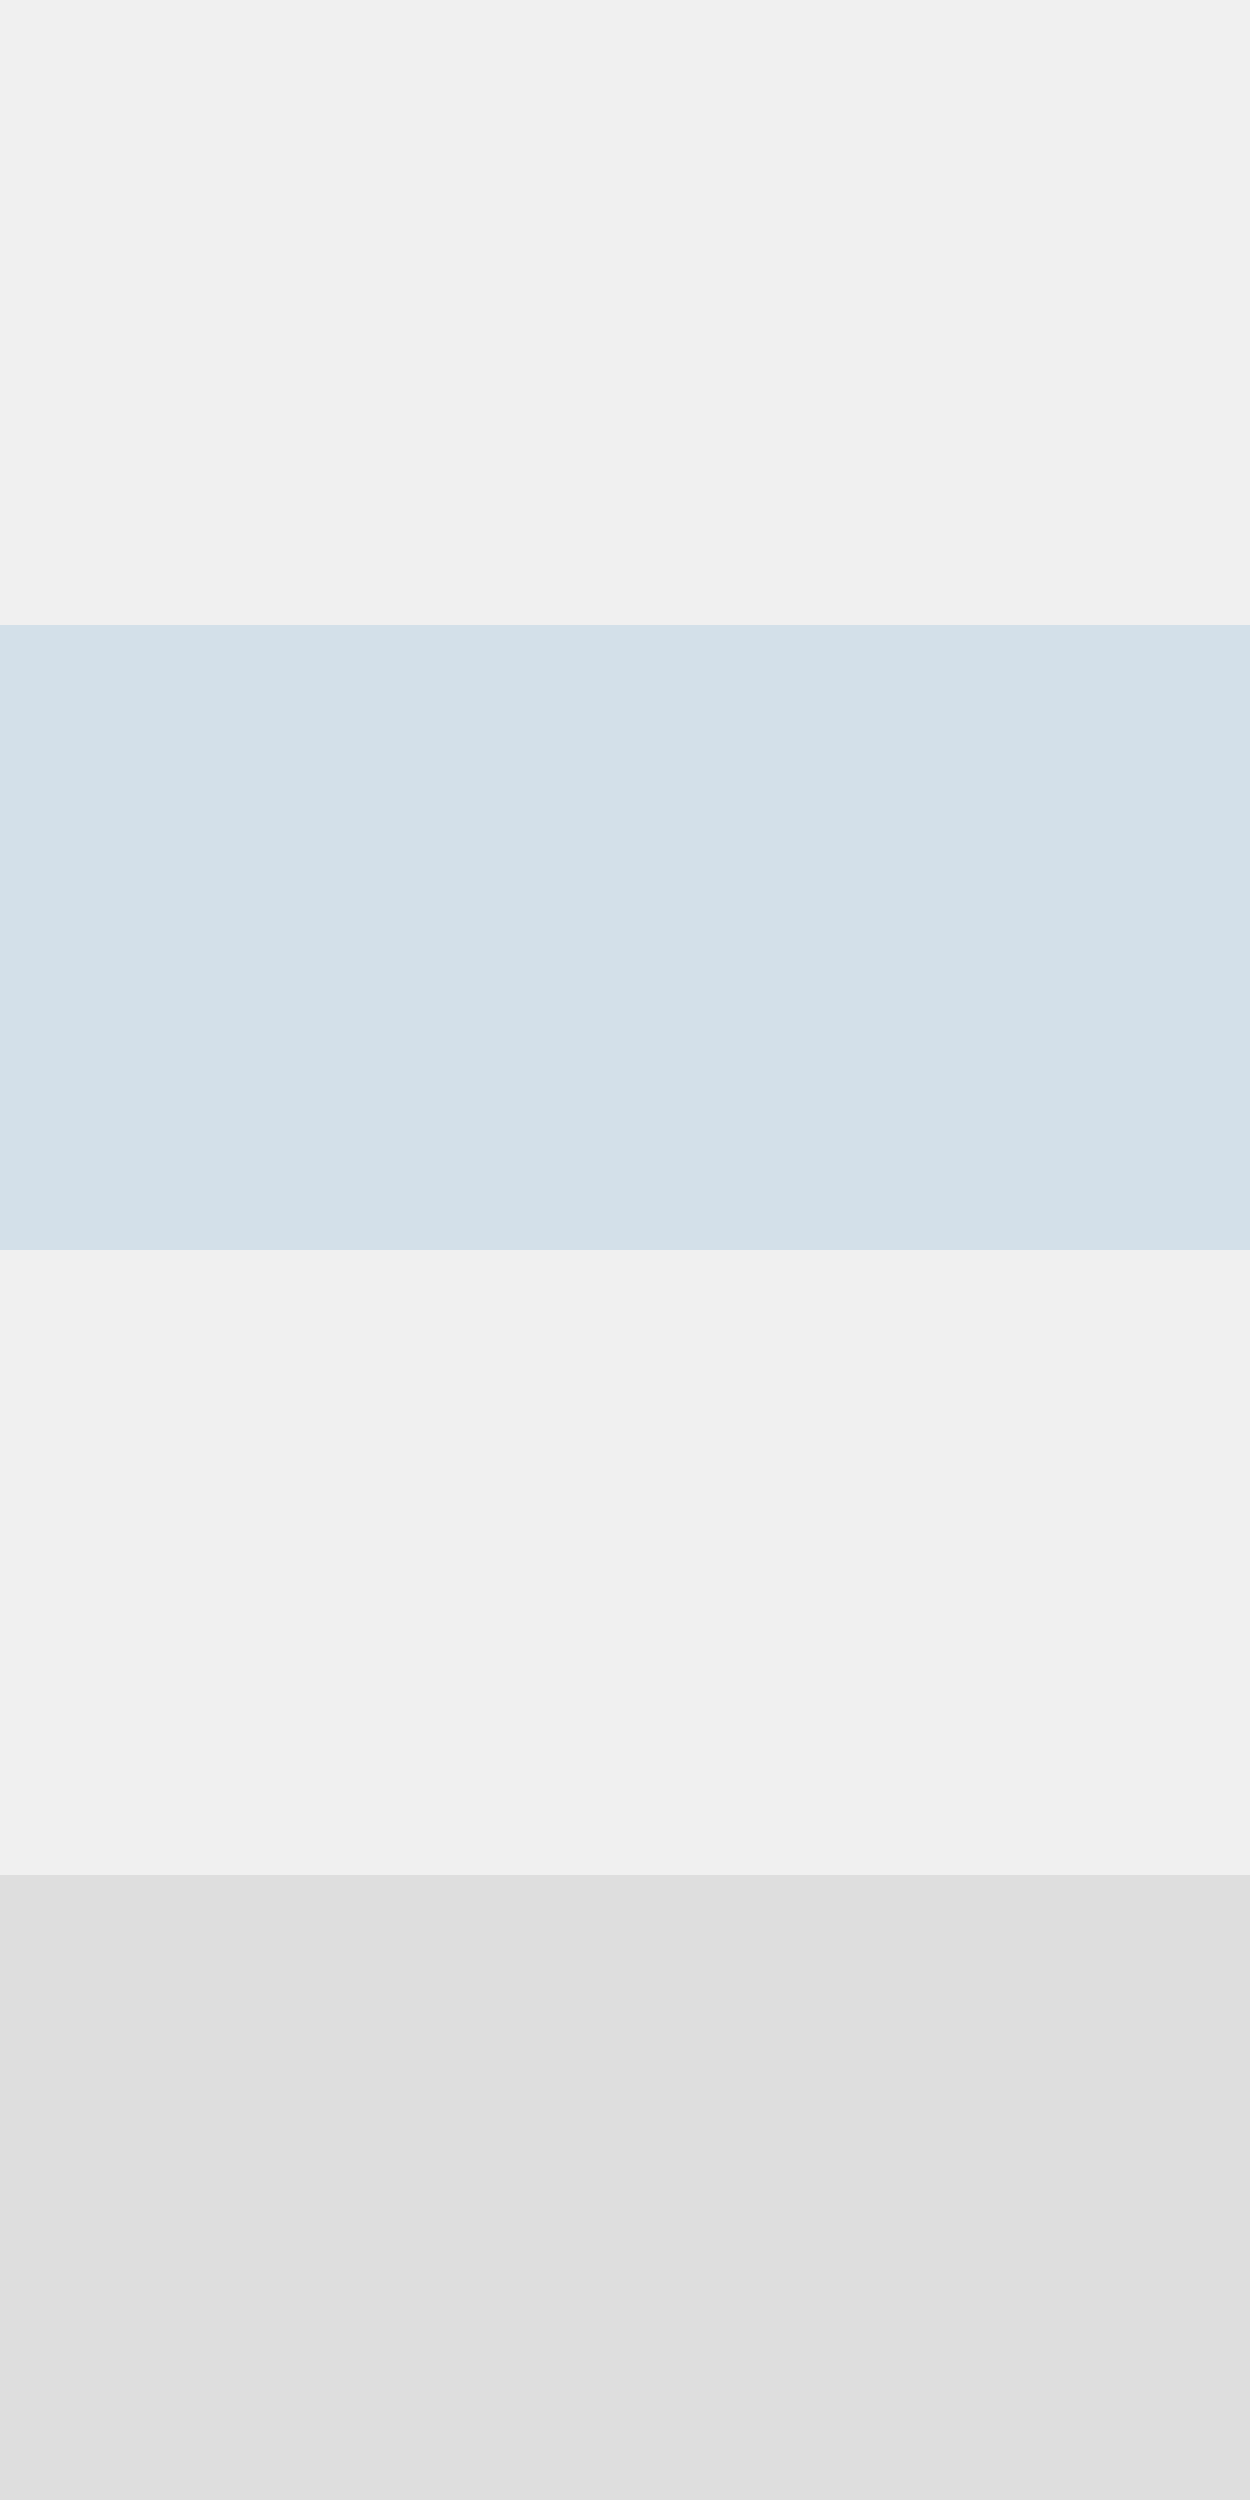
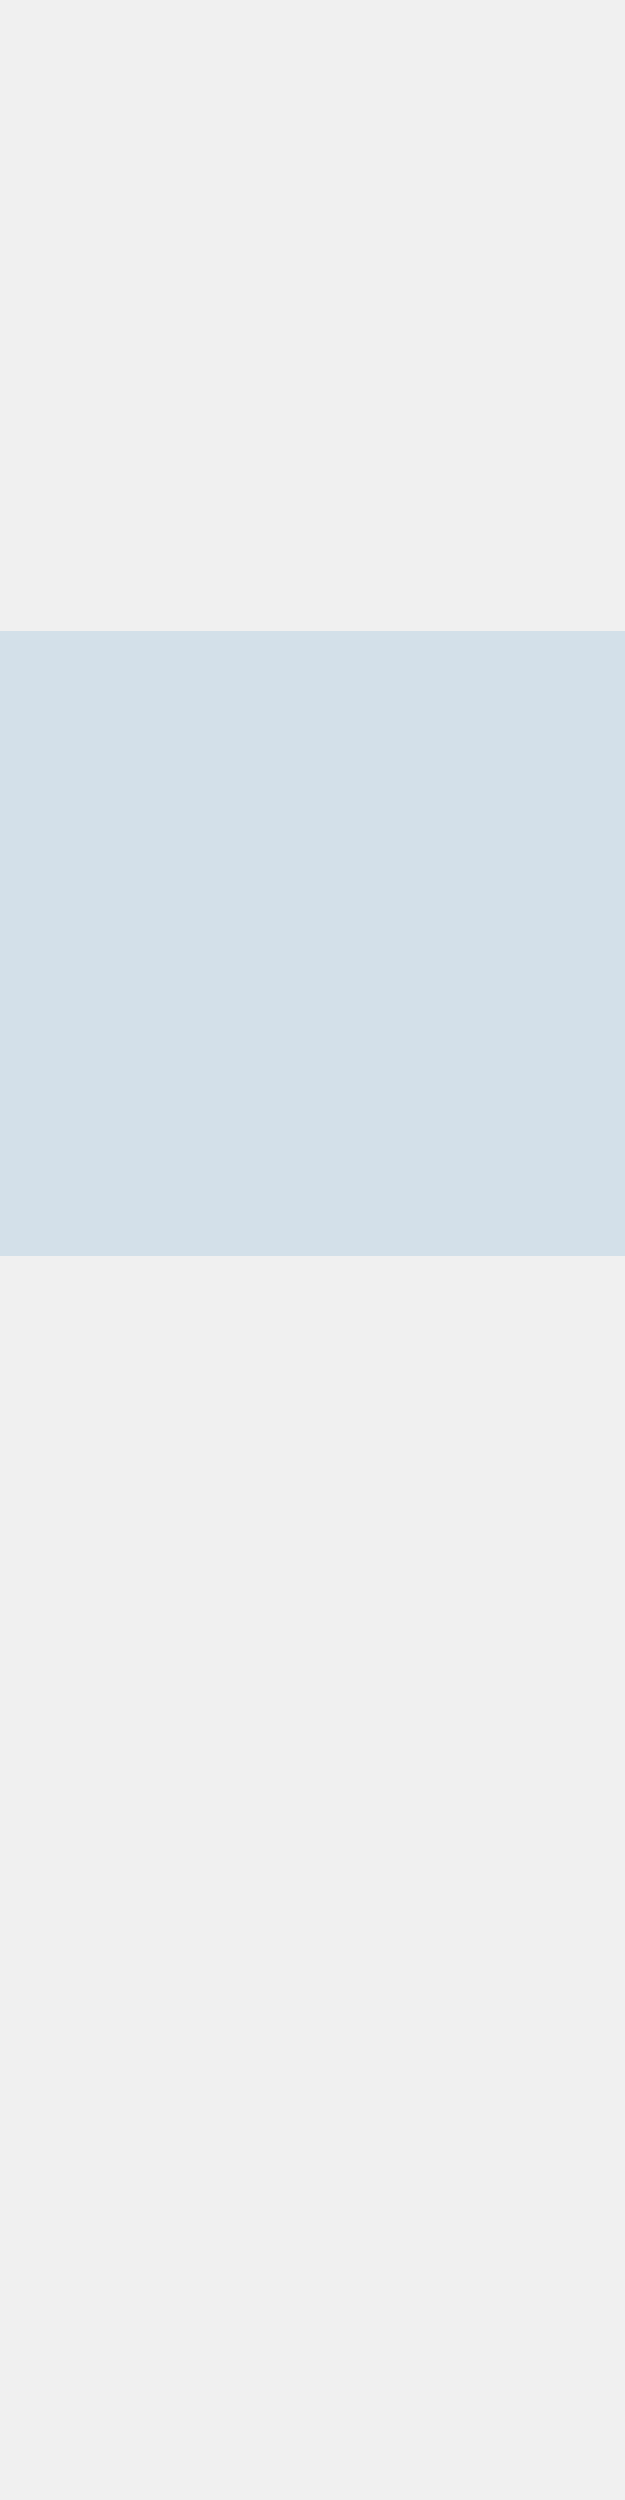
- <svg xmlns="http://www.w3.org/2000/svg" width="26px" height="52px">
-   <rect fill="#FFFFFF" fill-opacity="0" height="13" rx="0" ry="0" width="26" x="0" y="0" shape-rendering="crispEdges" />
-   <rect fill="#B6D0E2" fill-opacity="0.5" height="13" rx="0" ry="0" width="26" x="0" y="13" shape-rendering="crispEdges" />
-   <rect fill="#FFFFFF" fill-opacity="0" height="13" rx="0" ry="0" width="26" x="0" y="26" shape-rendering="crispEdges" />
-   <rect fill="#cccccc" fill-opacity="0.5" height="13" rx="0" ry="0" width="26" x="0" y="39" shape-rendering="crispEdges" />
+ <svg xmlns="http://www.w3.org/2000/svg" width="100px" height="400px">
+   <rect fill="#B6D0E2" fill-opacity="0.5" height="100" width="100" rx="0" ry="0" x="0" y="101" shape-rendering="crispEdges" />
</svg>
